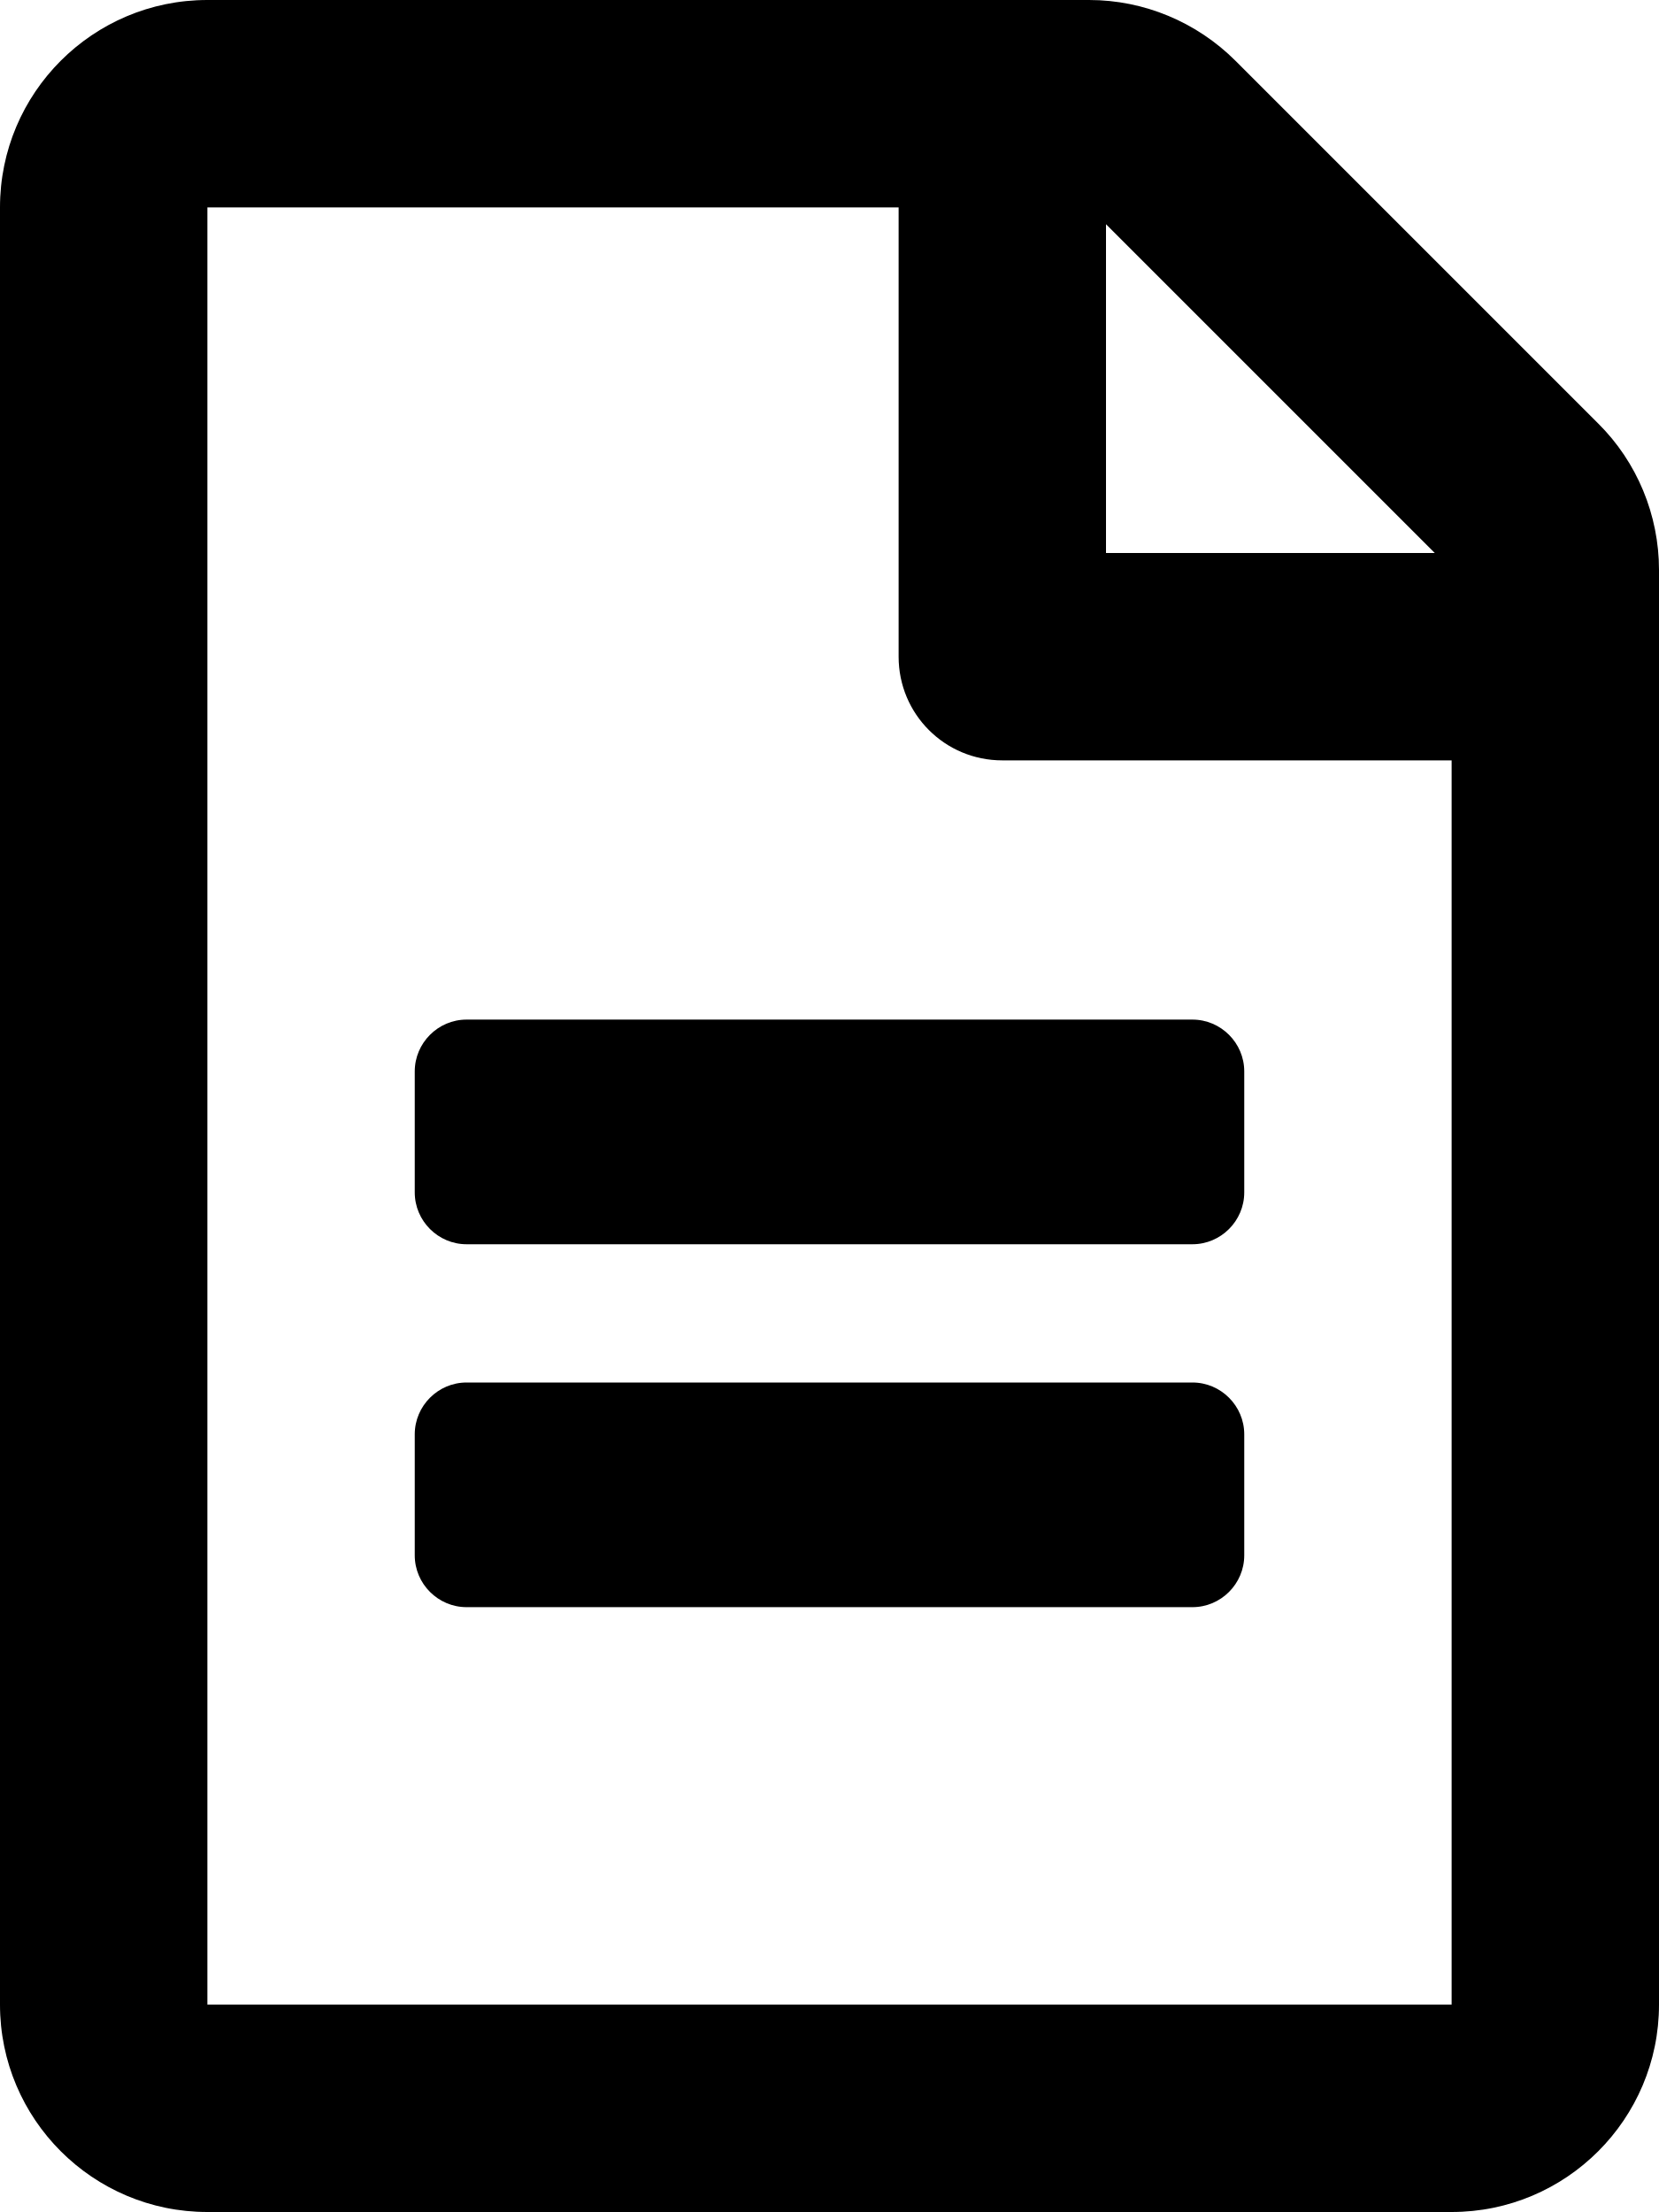
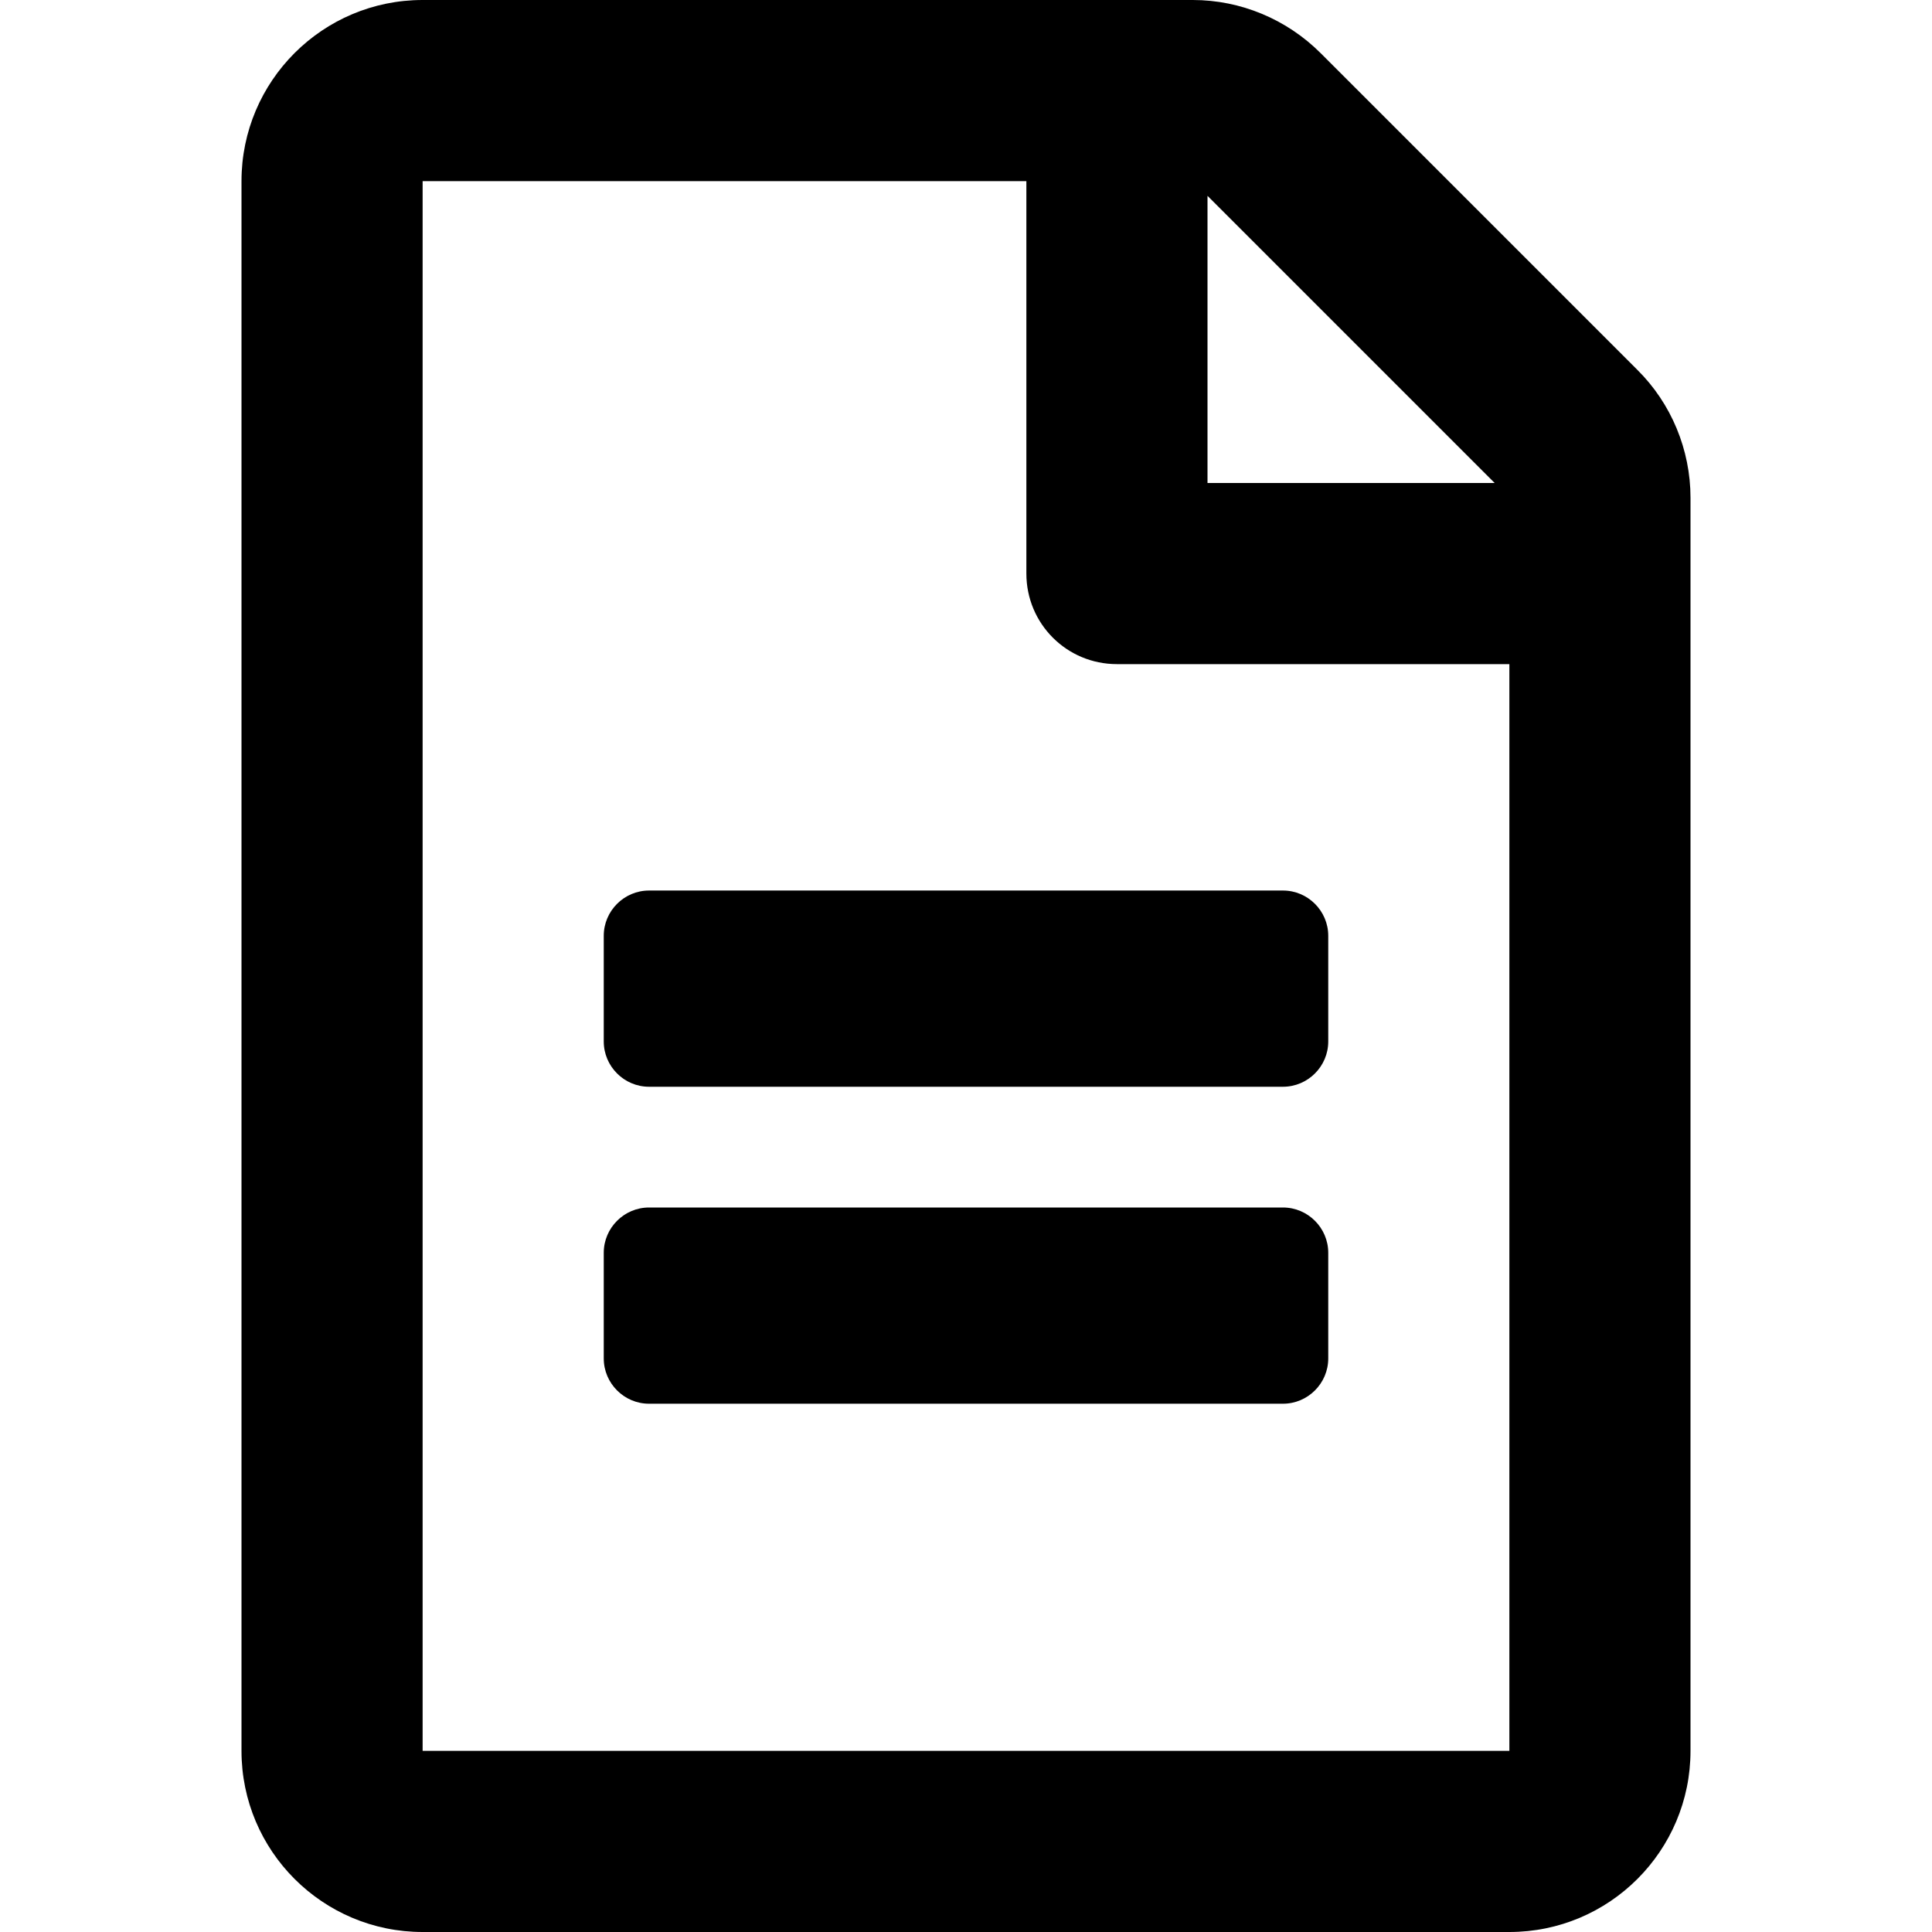
- <svg xmlns="http://www.w3.org/2000/svg" viewBox="0 0 384 512">
+ <svg xmlns="http://www.w3.org/2000/svg" viewBox="0 0 384 512" width="16" height="16">
  <path d="M288 248v28c0 6.6-5.4 12-12 12H108c-6.6 0-12-5.4-12-12v-28c0-6.6 5.4-12 12-12h168c6.6 0 12 5.4 12 12zm-12 72H108c-6.6 0-12 5.4-12 12v28c0 6.6 5.4 12 12 12h168c6.6 0 12-5.4 12-12v-28c0-6.6-5.4-12-12-12zm108-188.1V464c0 26.5-21.5 48-48 48H48c-26.5 0-48-21.5-48-48V48C0 21.5 21.5 0 48 0h204.1C264.8 0 277 5.1 286 14.1L369.9 98c9 8.9 14.1 21.2 14.1 33.9zm-128-80V128h76.1L256 51.9zM336 464V176H232c-13.3 0-24-10.7-24-24V48H48v416h288z" />
</svg>
